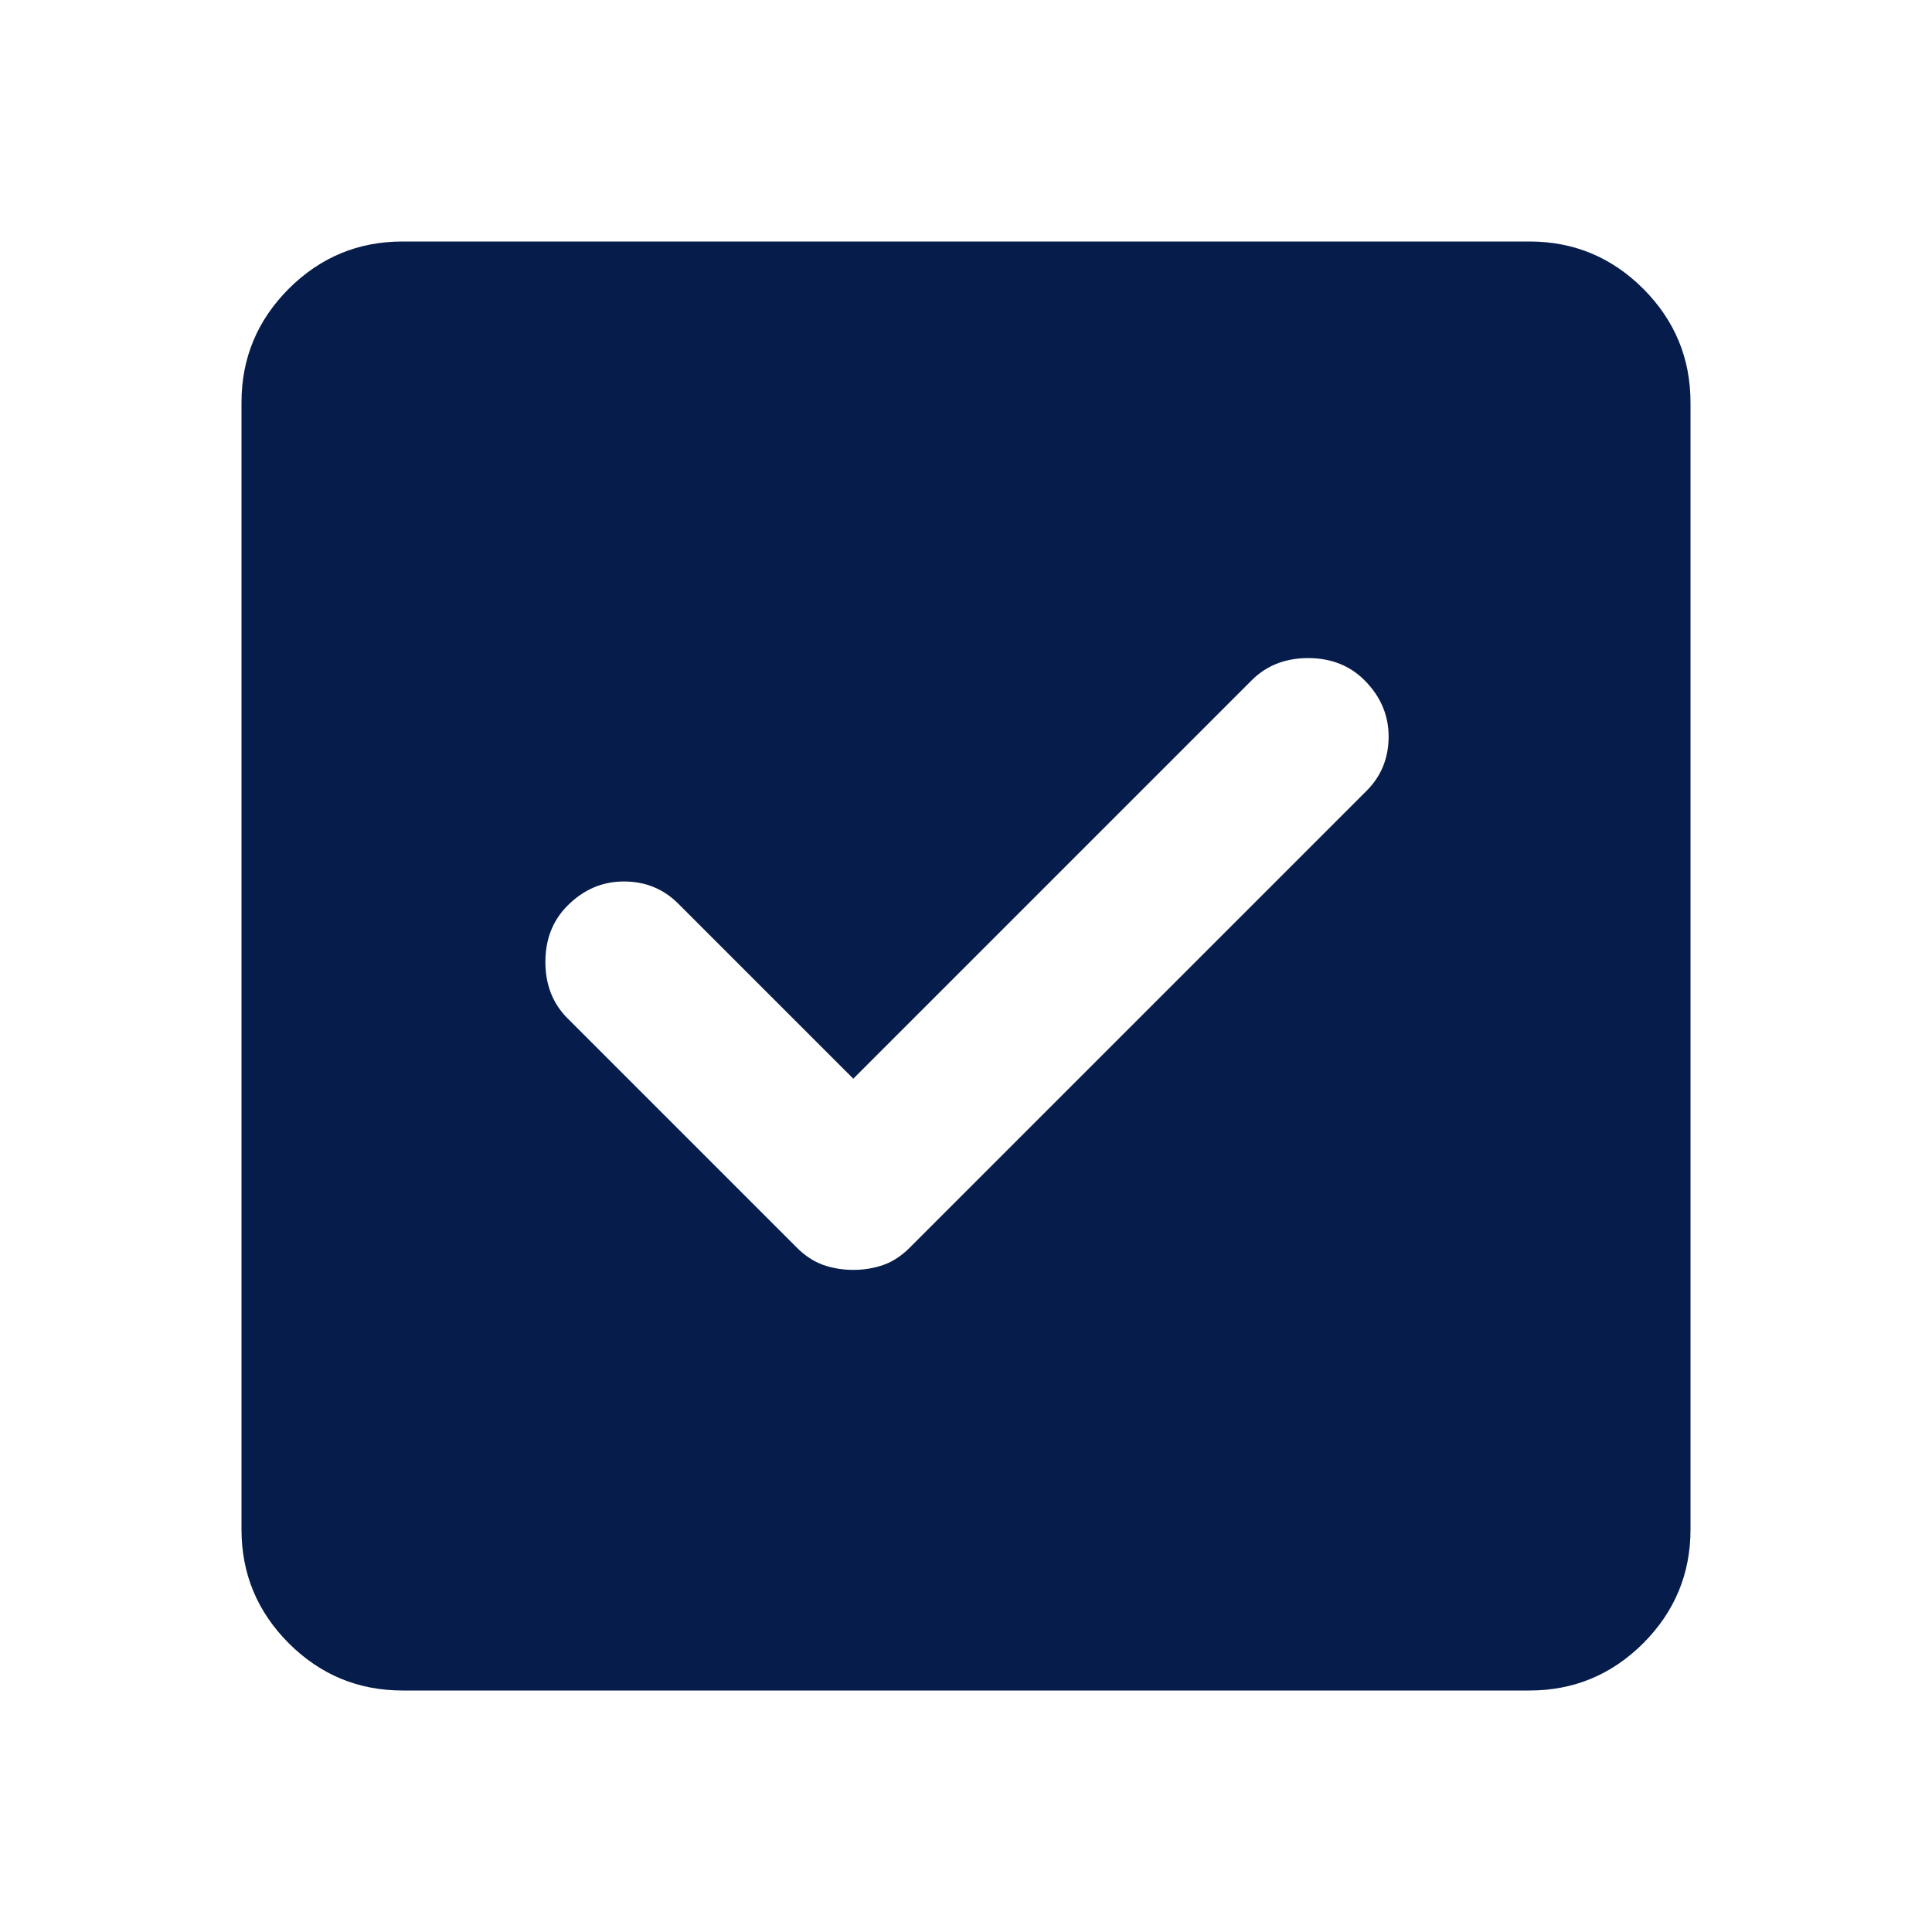
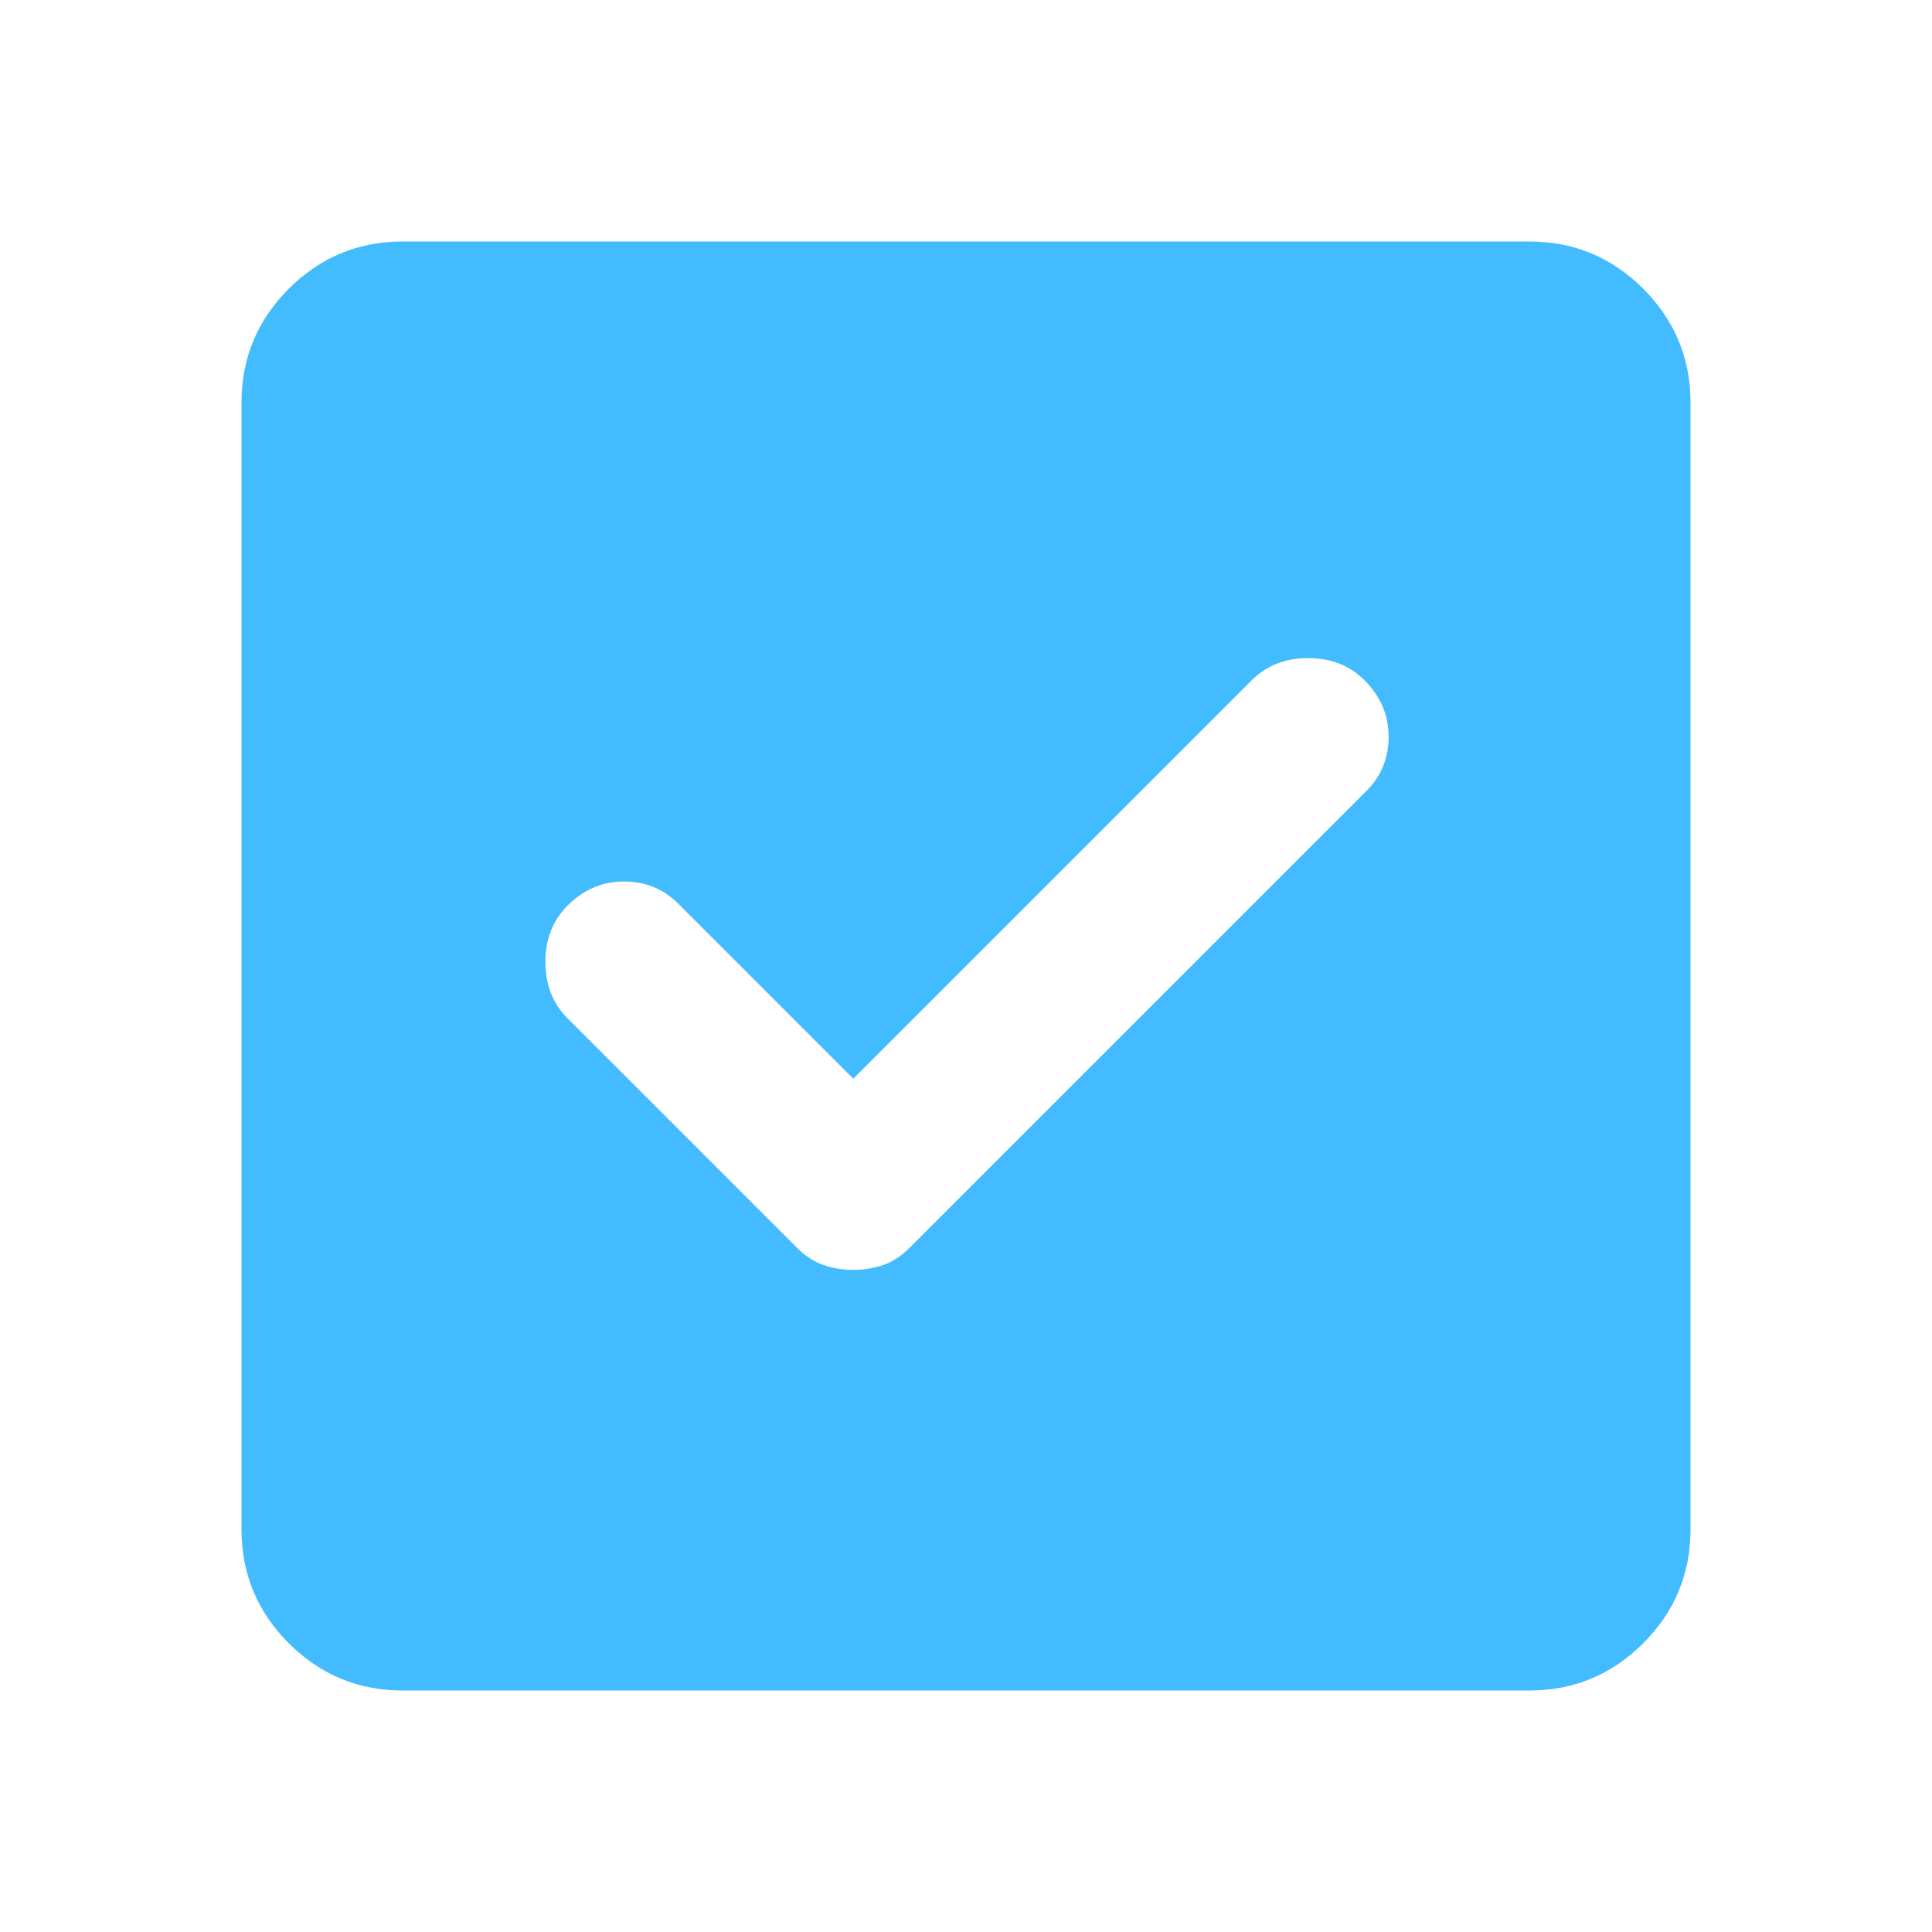
<svg xmlns="http://www.w3.org/2000/svg" width="24" height="24" viewBox="0 0 24 24" fill="none">
-   <mask id="mask0_330_16128" style="mask-type:alpha" maskUnits="userSpaceOnUse" x="0" y="0" width="24" height="24">
+   <mask id="mask0_690_23102" style="mask-type:alpha" maskUnits="userSpaceOnUse" x="0" y="0" width="24" height="24">
    <rect width="24" height="24" fill="#D9D9D9" />
  </mask>
-   <g mask="url(#mask0_330_16128)">
-     <path d="M5 21C4.45 21 3.979 20.804 3.587 20.413C3.196 20.021 3 19.55 3 19V5C3 4.45 3.196 3.979 3.587 3.587C3.979 3.196 4.45 3 5 3H19C19.55 3 20.021 3.196 20.413 3.587C20.804 3.979 21 4.45 21 5V19C21 19.55 20.804 20.021 20.413 20.413C20.021 20.804 19.55 21 19 21H5ZM10.6 15.775C10.733 15.775 10.858 15.754 10.975 15.713C11.092 15.671 11.2 15.6 11.3 15.5L16.975 9.825C17.158 9.642 17.25 9.417 17.25 9.15C17.25 8.883 17.15 8.65 16.95 8.45C16.767 8.267 16.533 8.175 16.25 8.175C15.967 8.175 15.733 8.267 15.55 8.45L10.6 13.4L8.425 11.225C8.242 11.042 8.017 10.95 7.75 10.95C7.483 10.95 7.25 11.05 7.05 11.25C6.867 11.433 6.775 11.667 6.775 11.95C6.775 12.233 6.867 12.467 7.05 12.65L9.9 15.5C10 15.6 10.108 15.671 10.225 15.713C10.342 15.754 10.467 15.775 10.6 15.775Z" fill="#061C4B" />
+   <g mask="url(#mask0_690_23102)">
+     <path d="M5 21C4.45 21 3.979 20.804 3.587 20.413C3.196 20.021 3 19.55 3 19V5C3 4.45 3.196 3.979 3.587 3.587C3.979 3.196 4.45 3 5 3H19C19.55 3 20.021 3.196 20.413 3.587C20.804 3.979 21 4.45 21 5V19C21 19.55 20.804 20.021 20.413 20.413C20.021 20.804 19.55 21 19 21H5ZM10.6 15.775C10.733 15.775 10.858 15.754 10.975 15.713C11.092 15.671 11.2 15.6 11.3 15.5L16.975 9.825C17.158 9.642 17.25 9.417 17.25 9.15C17.25 8.883 17.15 8.65 16.95 8.45C16.767 8.267 16.533 8.175 16.25 8.175C15.967 8.175 15.733 8.267 15.55 8.45L10.6 13.4L8.425 11.225C8.242 11.042 8.017 10.95 7.75 10.95C7.483 10.95 7.25 11.05 7.05 11.25C6.867 11.433 6.775 11.667 6.775 11.95C6.775 12.233 6.867 12.467 7.05 12.65L9.9 15.5C10 15.6 10.108 15.671 10.225 15.713C10.342 15.754 10.467 15.775 10.6 15.775Z" fill="#42BBFF" />
  </g>
</svg>
